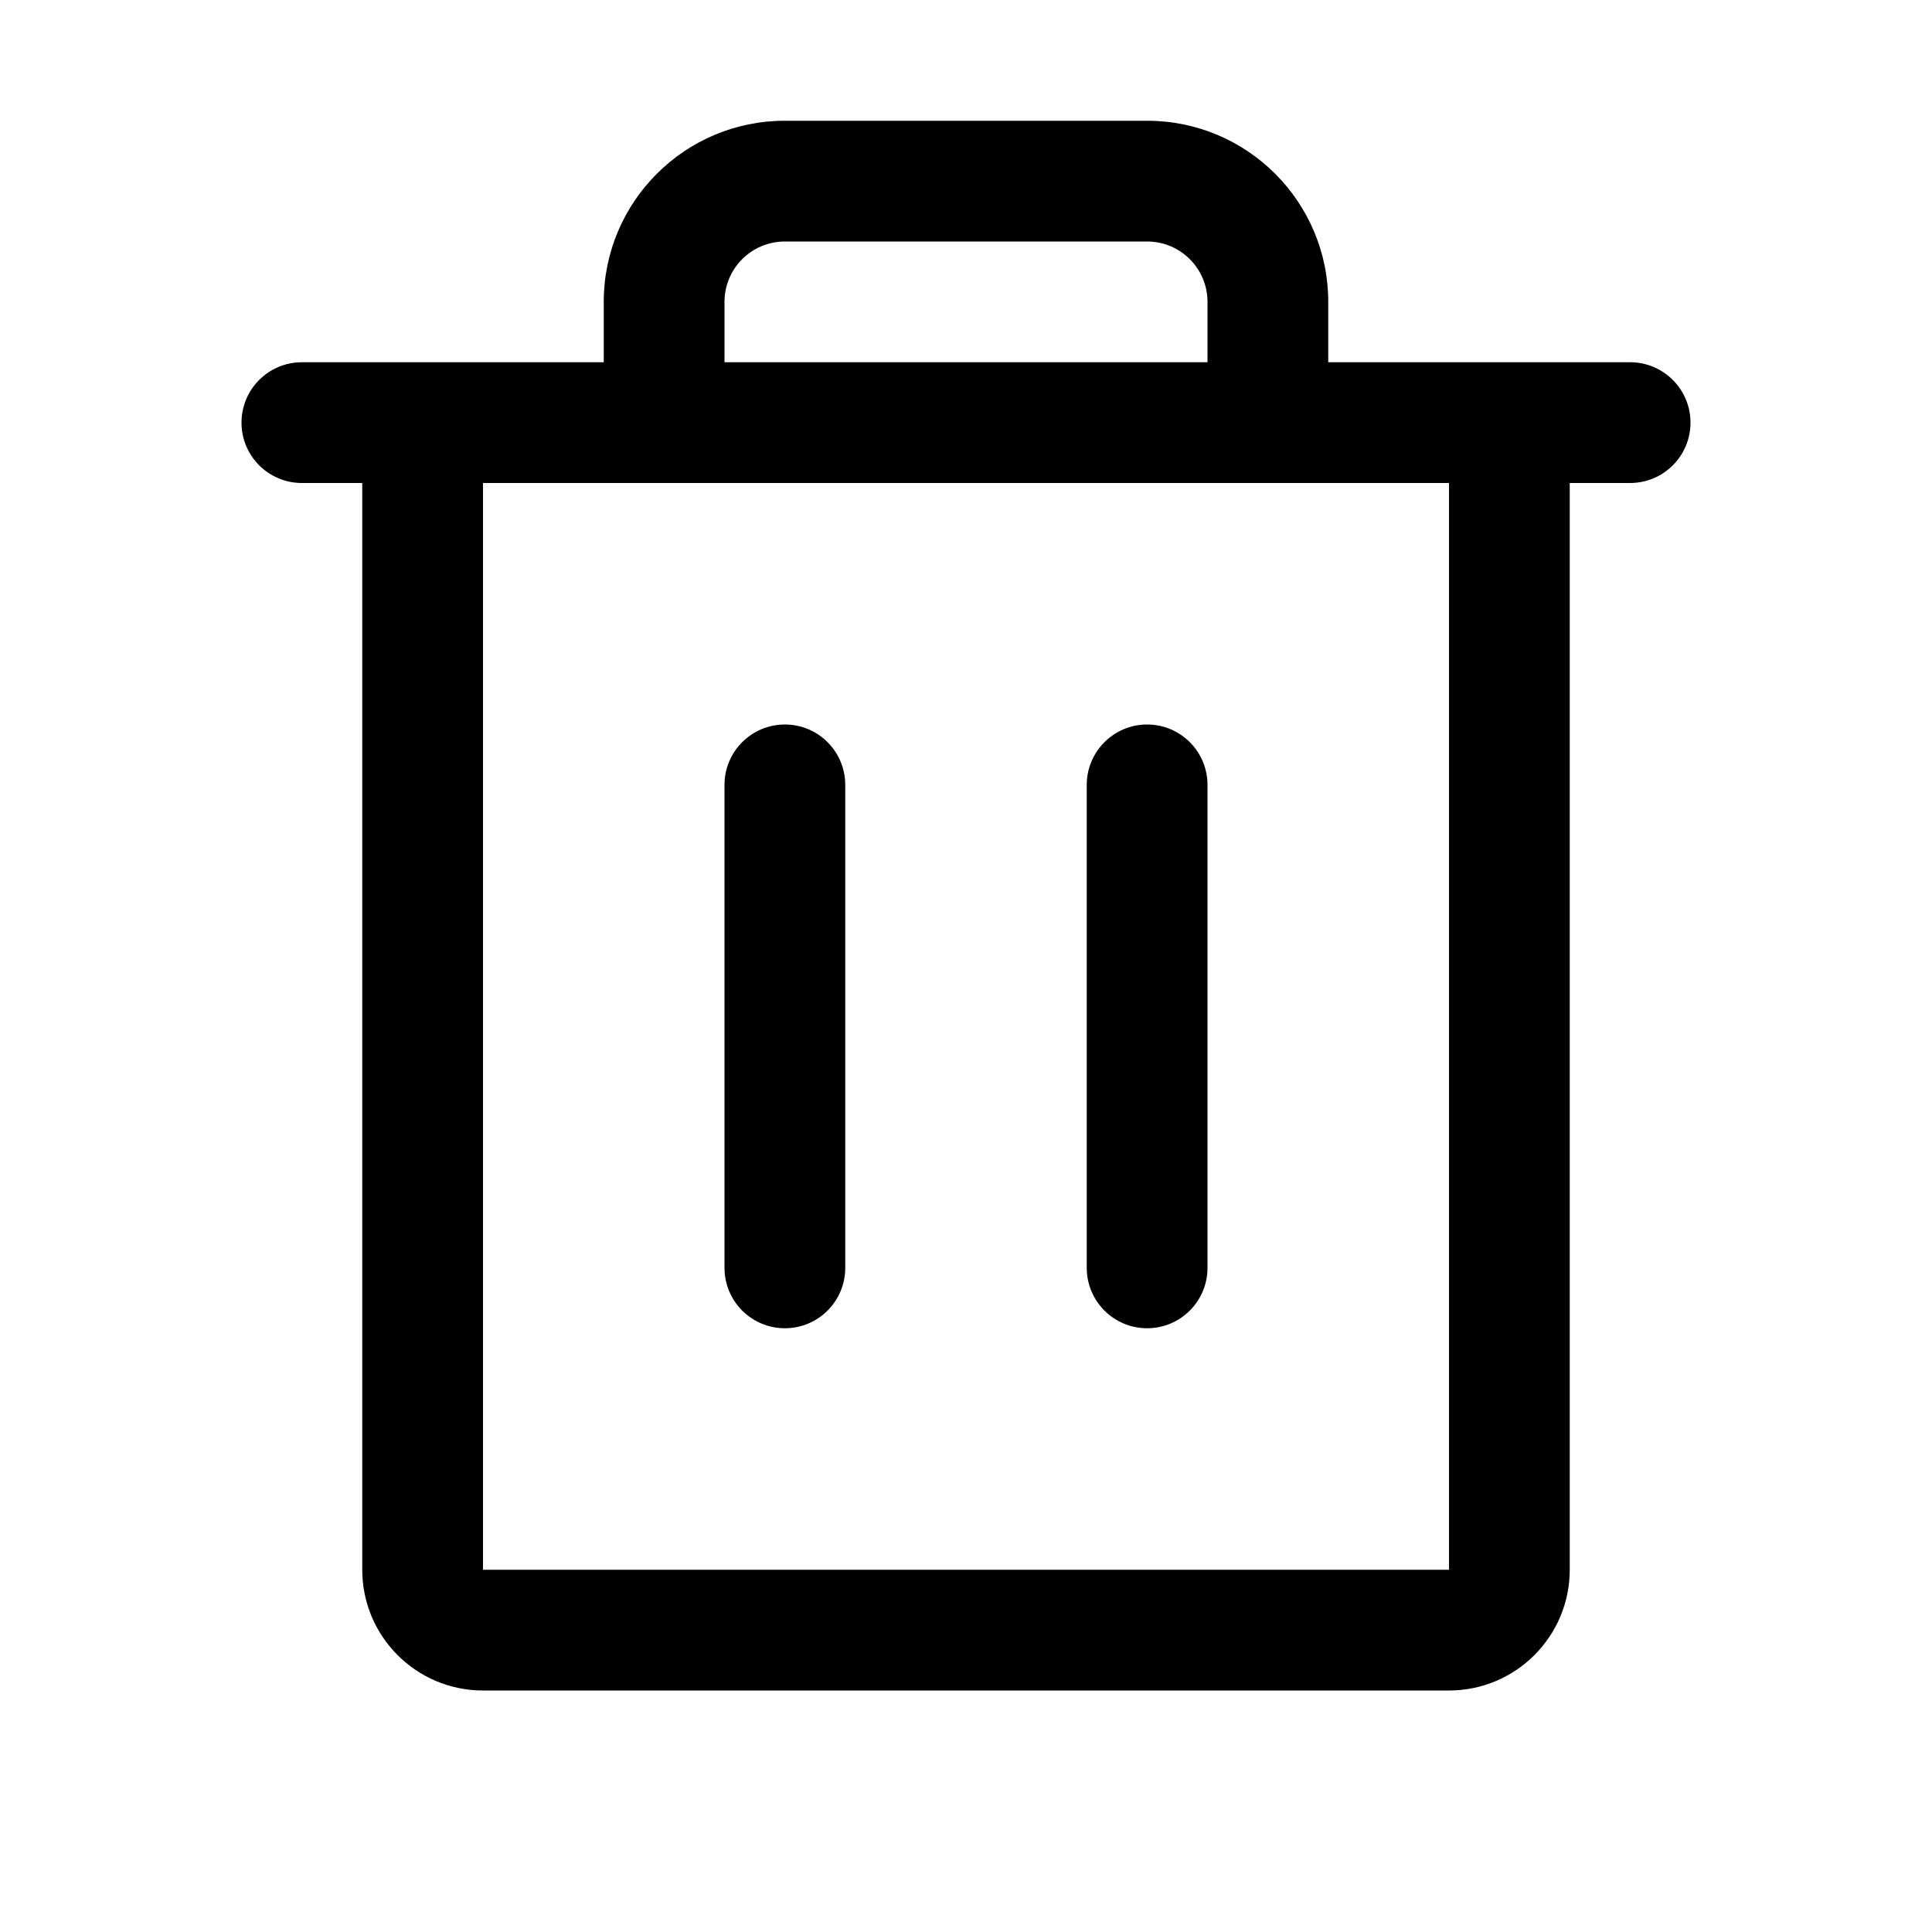
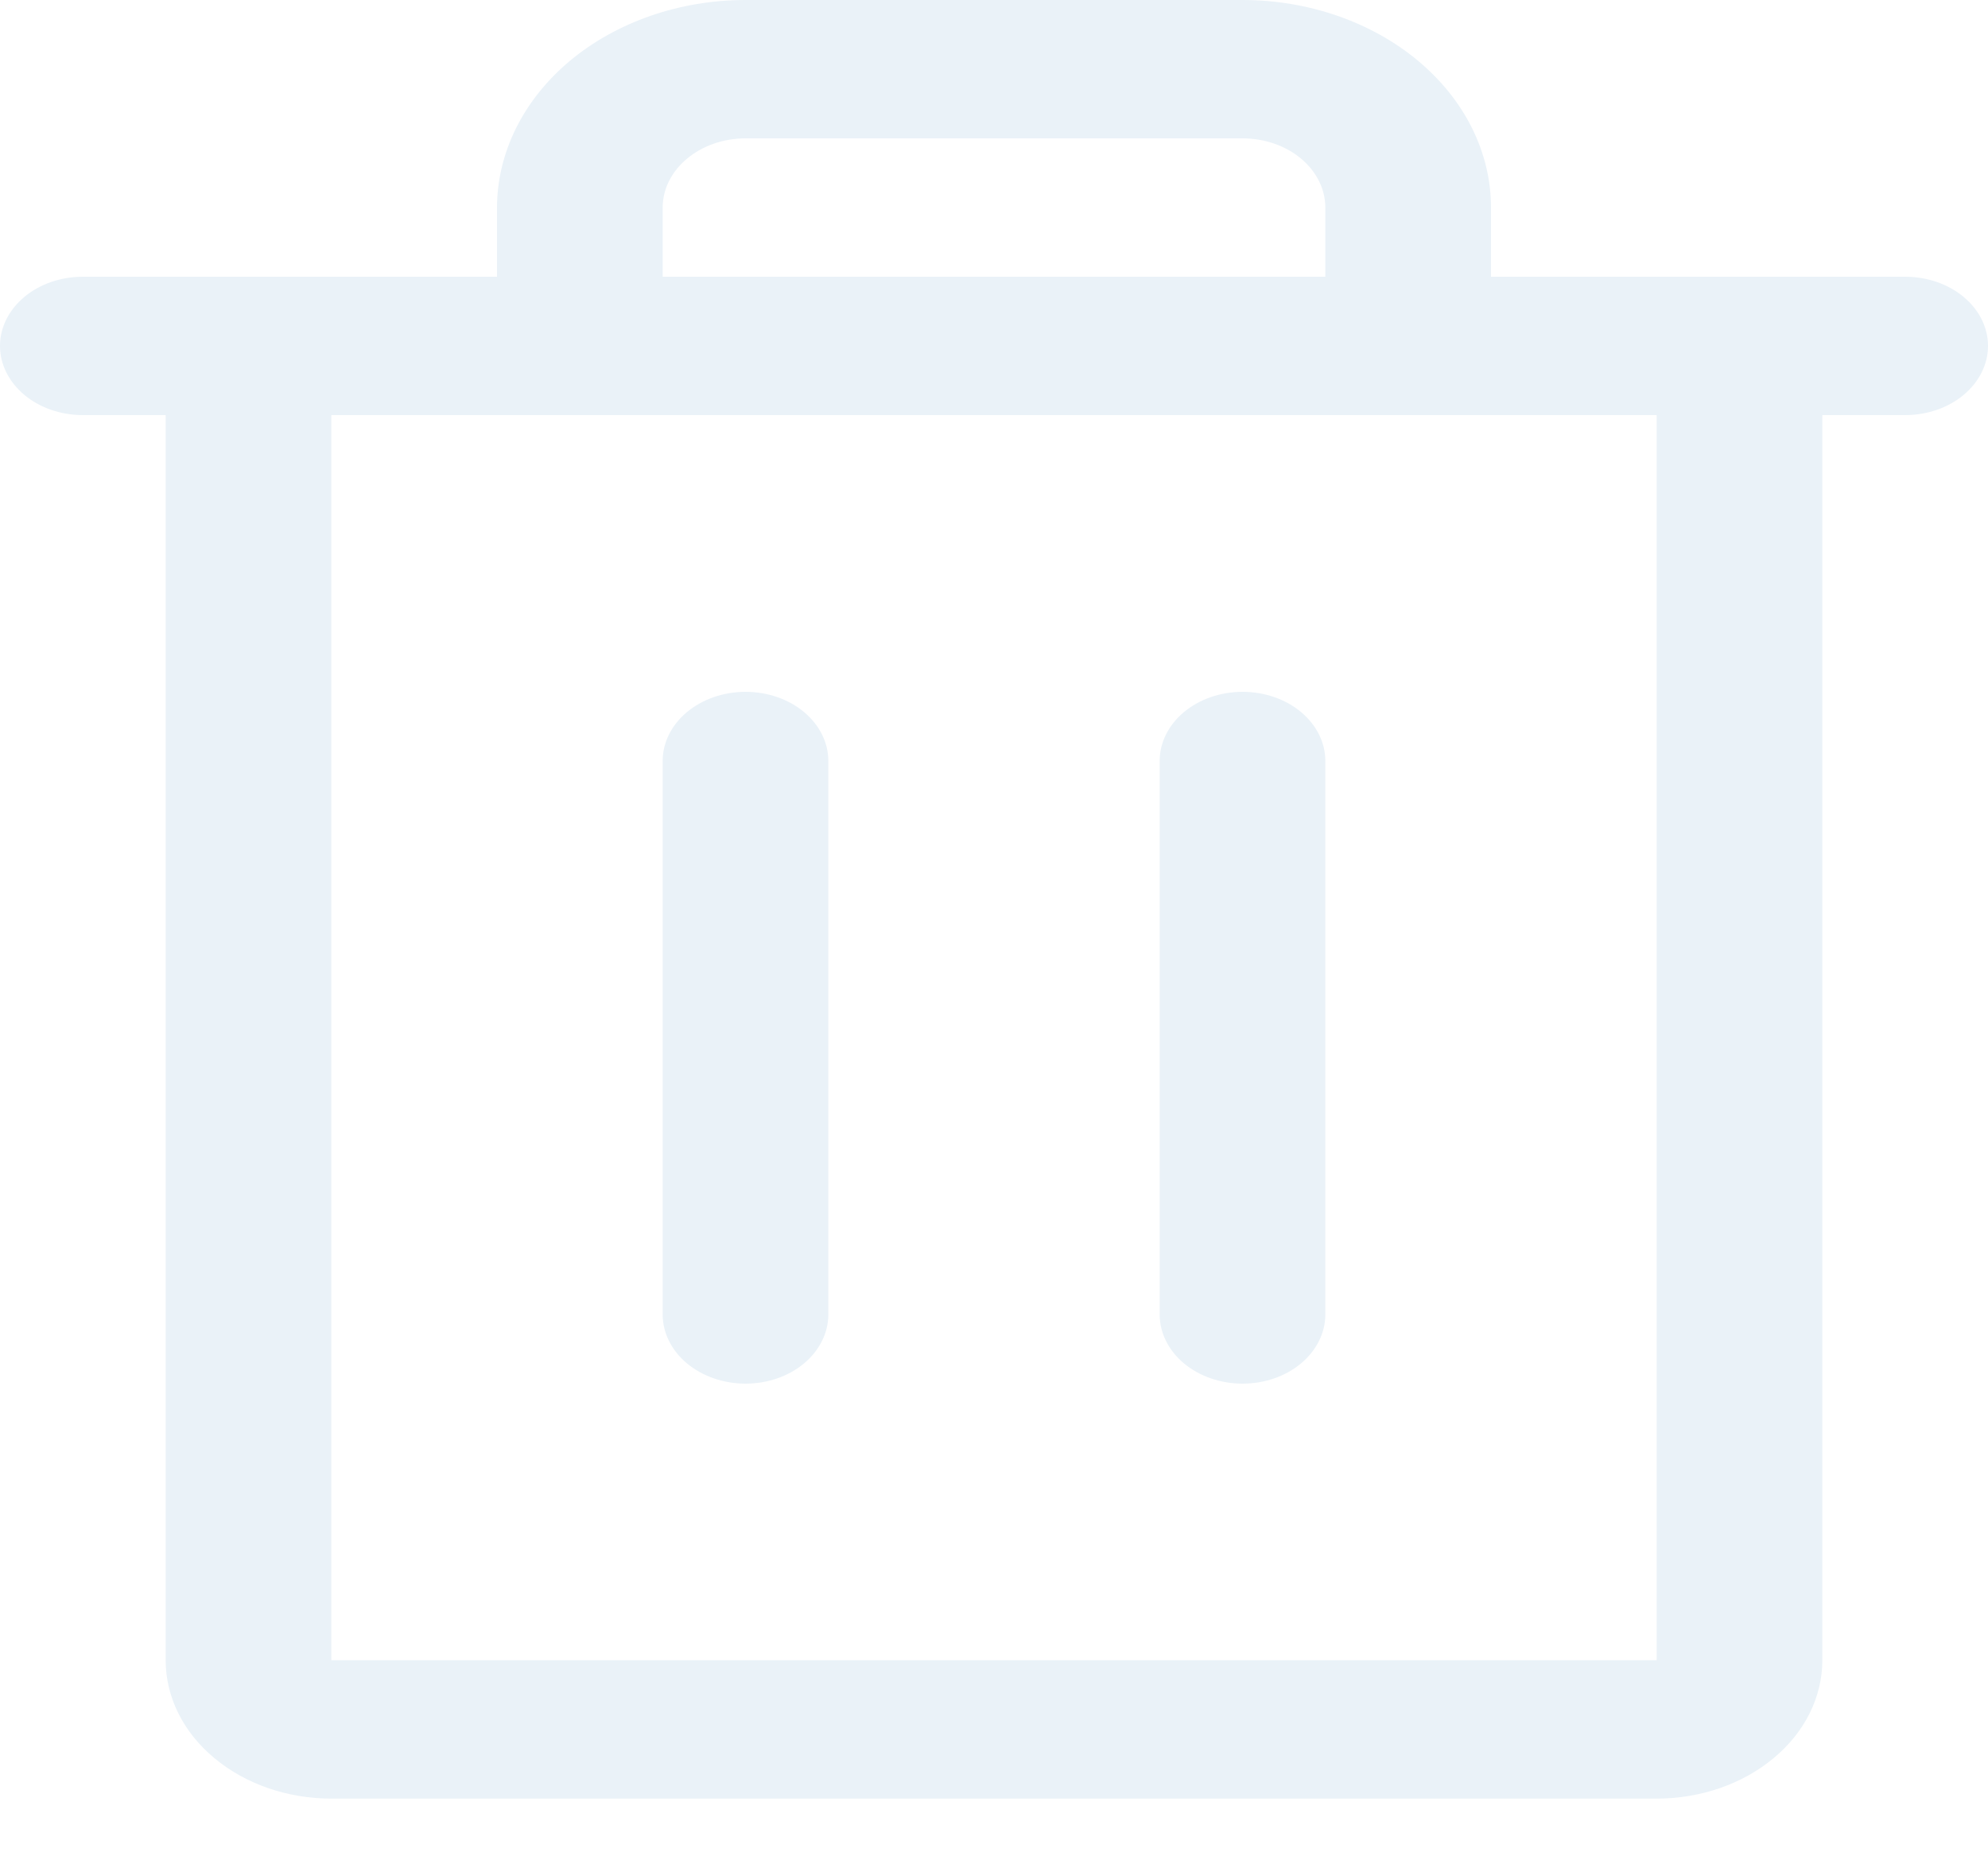
- <svg xmlns="http://www.w3.org/2000/svg" width="32" height="32" fill="#000000" viewBox="0 0 256 256">
-   <path d="M216,48H176V40a24,24,0,0,0-24-24H104A24,24,0,0,0,80,40v8H40a8,8,0,0,0,0,16h8V208a16,16,0,0,0,16,16H192a16,16,0,0,0,16-16V64h8a8,8,0,0,0,0-16ZM96,40a8,8,0,0,1,8-8h48a8,8,0,0,1,8,8v8H96Zm96,168H64V64H192ZM112,104v64a8,8,0,0,1-16,0V104a8,8,0,0,1,16,0Zm48,0v64a8,8,0,0,1-16,0V104a8,8,0,0,1,16,0Z" />
+ <svg xmlns="http://www.w3.org/2000/svg" width="15" height="14" viewBox="0 0 15 14" fill="none">
+   <path d="M14.375 2.088H11.25V1.566C11.25 1.151 11.052 0.753 10.7 0.459C10.349 0.166 9.872 0 9.375 0H5.625C5.128 0 4.652 0.166 4.3 0.459C3.949 0.753 3.751 1.151 3.75 1.566V2.088H0.625C0.459 2.088 0.3 2.143 0.183 2.241C0.066 2.339 0 2.471 0 2.61C0 2.748 0.066 2.881 0.183 2.979C0.3 3.077 0.459 3.132 0.625 3.132H1.25V12.527C1.25 12.804 1.382 13.07 1.617 13.265C1.851 13.461 2.169 13.571 2.5 13.571H12.5C12.831 13.571 13.149 13.461 13.383 13.265C13.618 13.07 13.75 12.804 13.75 12.527V3.132H14.375C14.541 3.132 14.7 3.077 14.817 2.979C14.934 2.881 15 2.748 15 2.61C15 2.471 14.934 2.339 14.817 2.241C14.7 2.143 14.541 2.088 14.375 2.088ZM5 1.566C5 1.428 5.066 1.295 5.184 1.197C5.301 1.099 5.46 1.044 5.625 1.044H9.375C9.541 1.044 9.7 1.099 9.817 1.197C9.934 1.295 10 1.428 10 1.566V2.088H5V1.566ZM12.5 12.527H2.5V3.132H12.5V12.527ZM6.25 5.742V9.918C6.25 10.056 6.184 10.189 6.067 10.287C5.95 10.385 5.791 10.44 5.625 10.44C5.46 10.44 5.301 10.385 5.183 10.287C5.066 10.189 5 10.056 5 9.918V5.742C5 5.603 5.066 5.471 5.183 5.373C5.301 5.275 5.46 5.22 5.625 5.22C5.791 5.22 5.95 5.275 6.067 5.373C6.184 5.471 6.25 5.603 6.25 5.742ZM10 5.742V9.918C10 10.056 9.934 10.189 9.817 10.287C9.7 10.385 9.541 10.44 9.375 10.44C9.21 10.44 9.051 10.385 8.933 10.287C8.816 10.189 8.75 10.056 8.75 9.918V5.742C8.75 5.603 8.816 5.471 8.933 5.373C9.051 5.275 9.21 5.22 9.375 5.22C9.541 5.22 9.7 5.275 9.817 5.373C9.934 5.471 10 5.603 10 5.742Z" fill="#EAF2F8" />
</svg>
